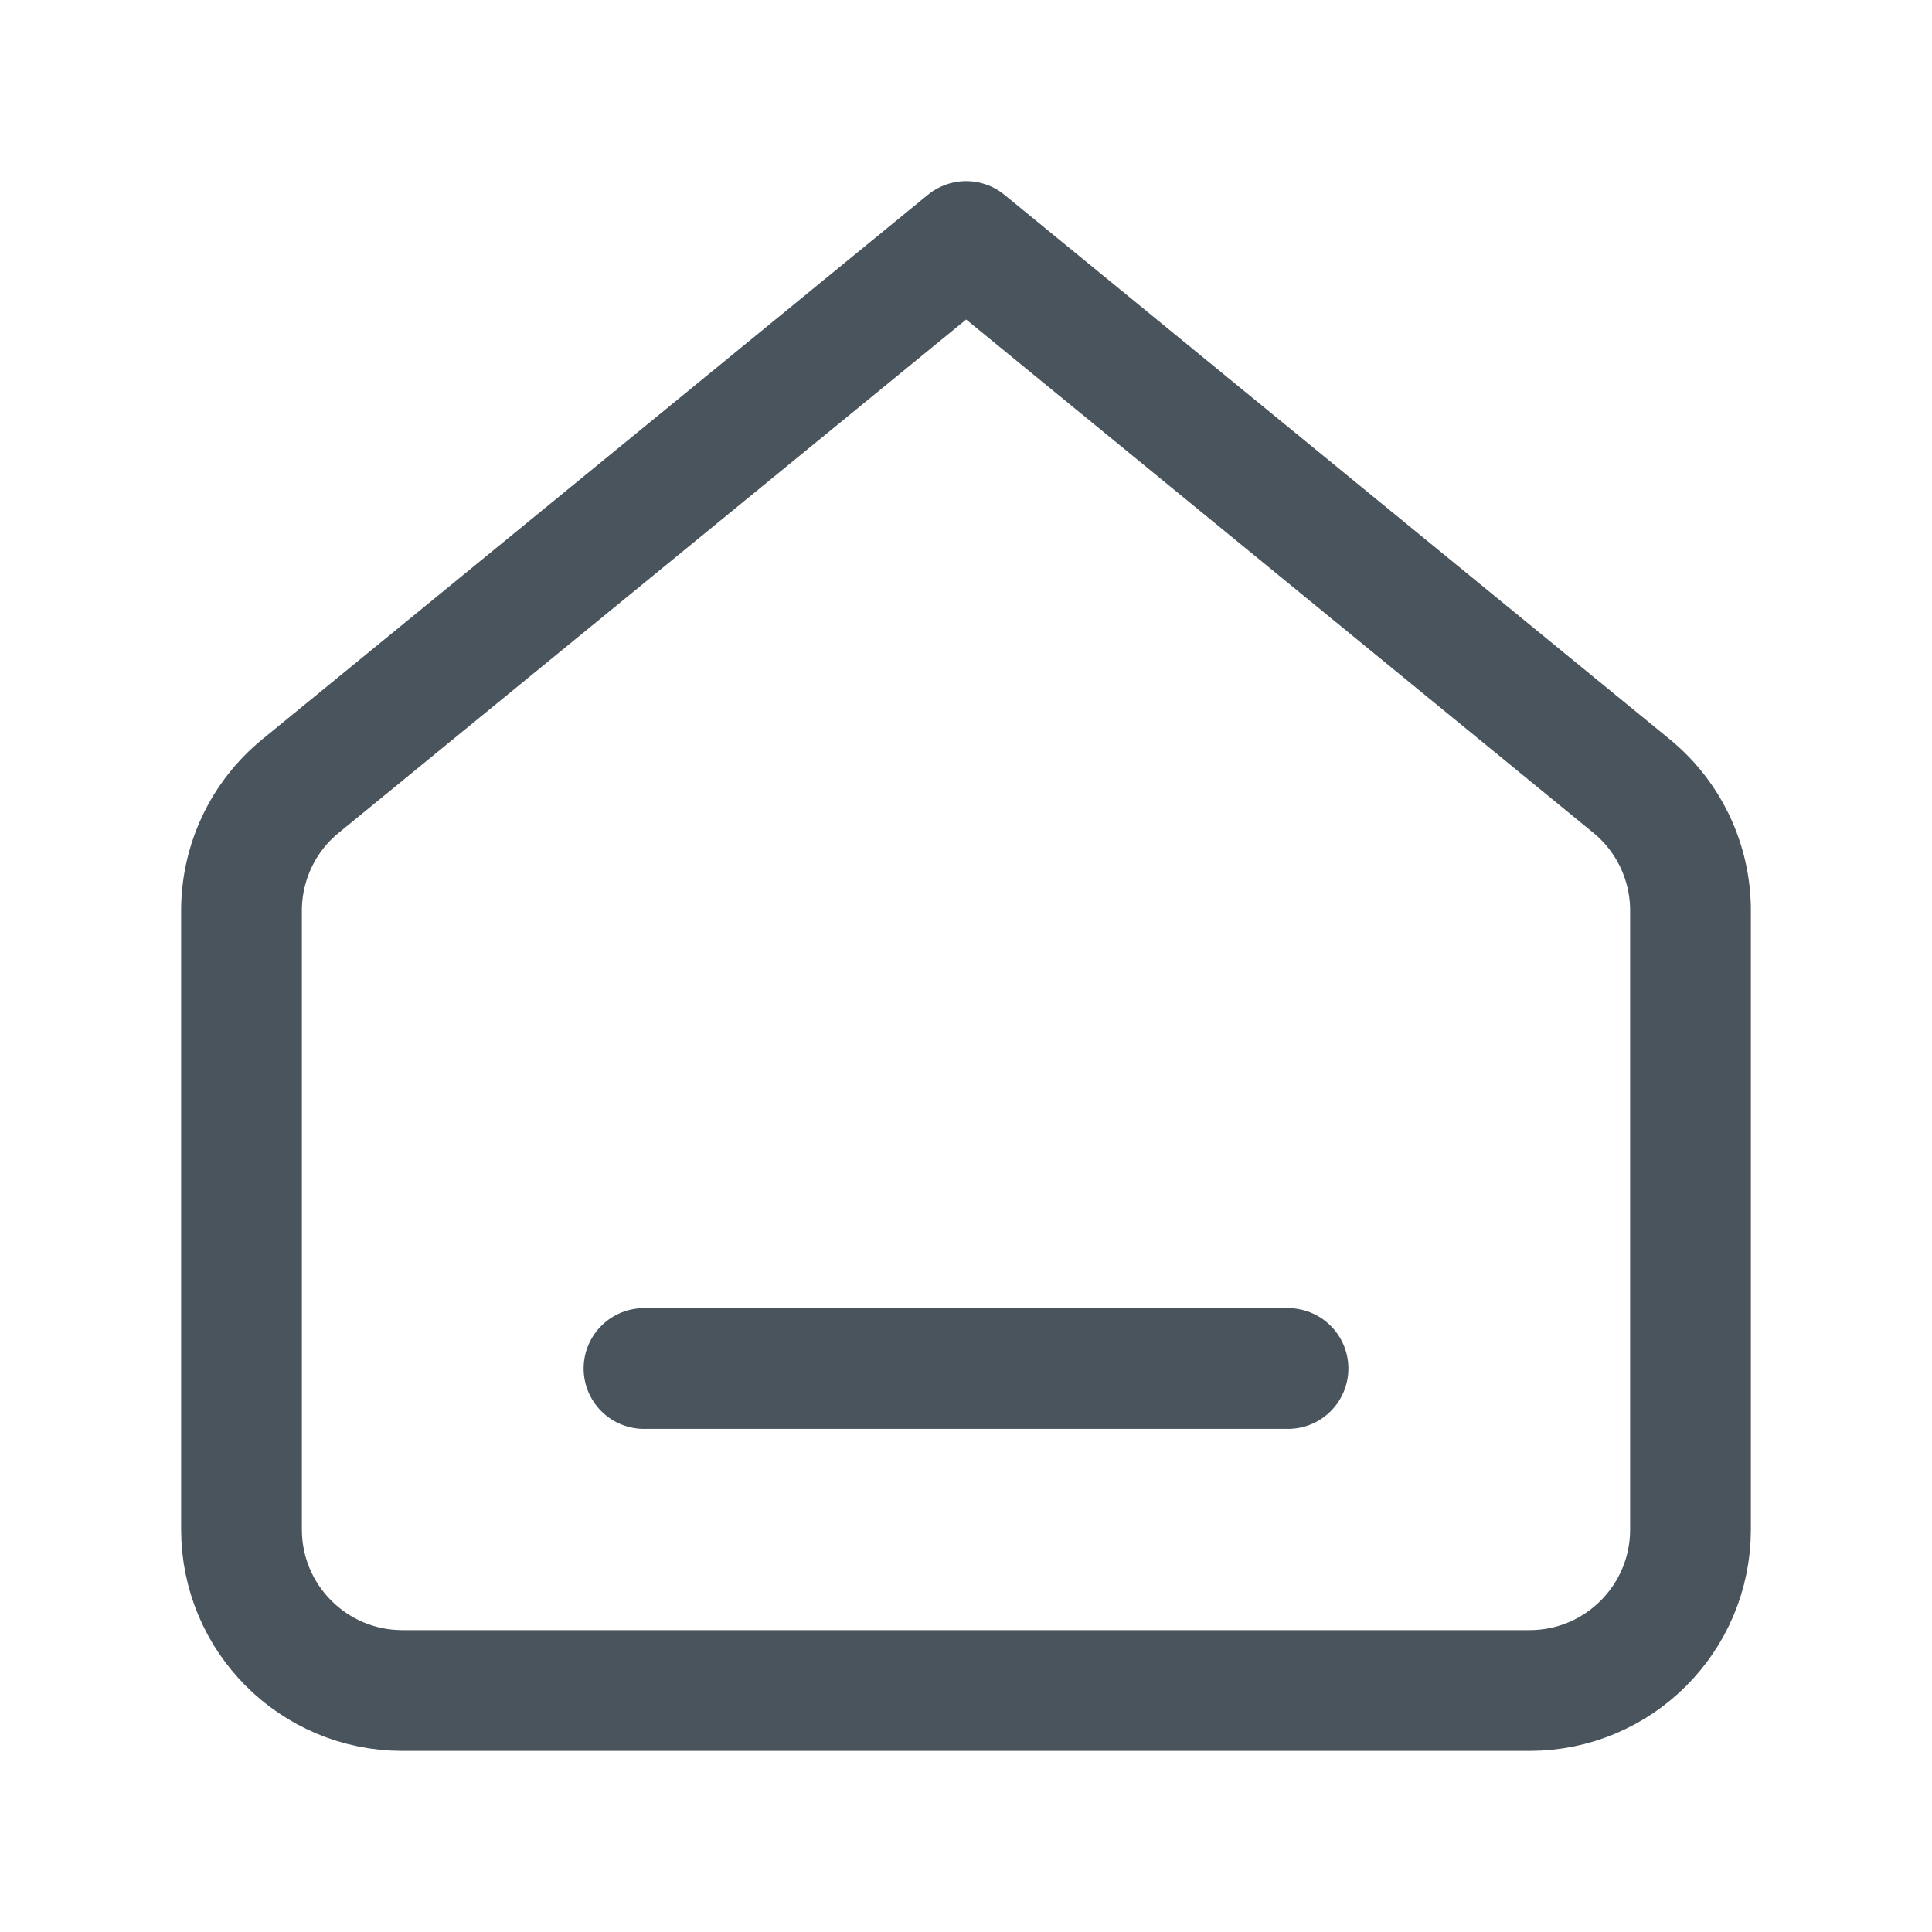
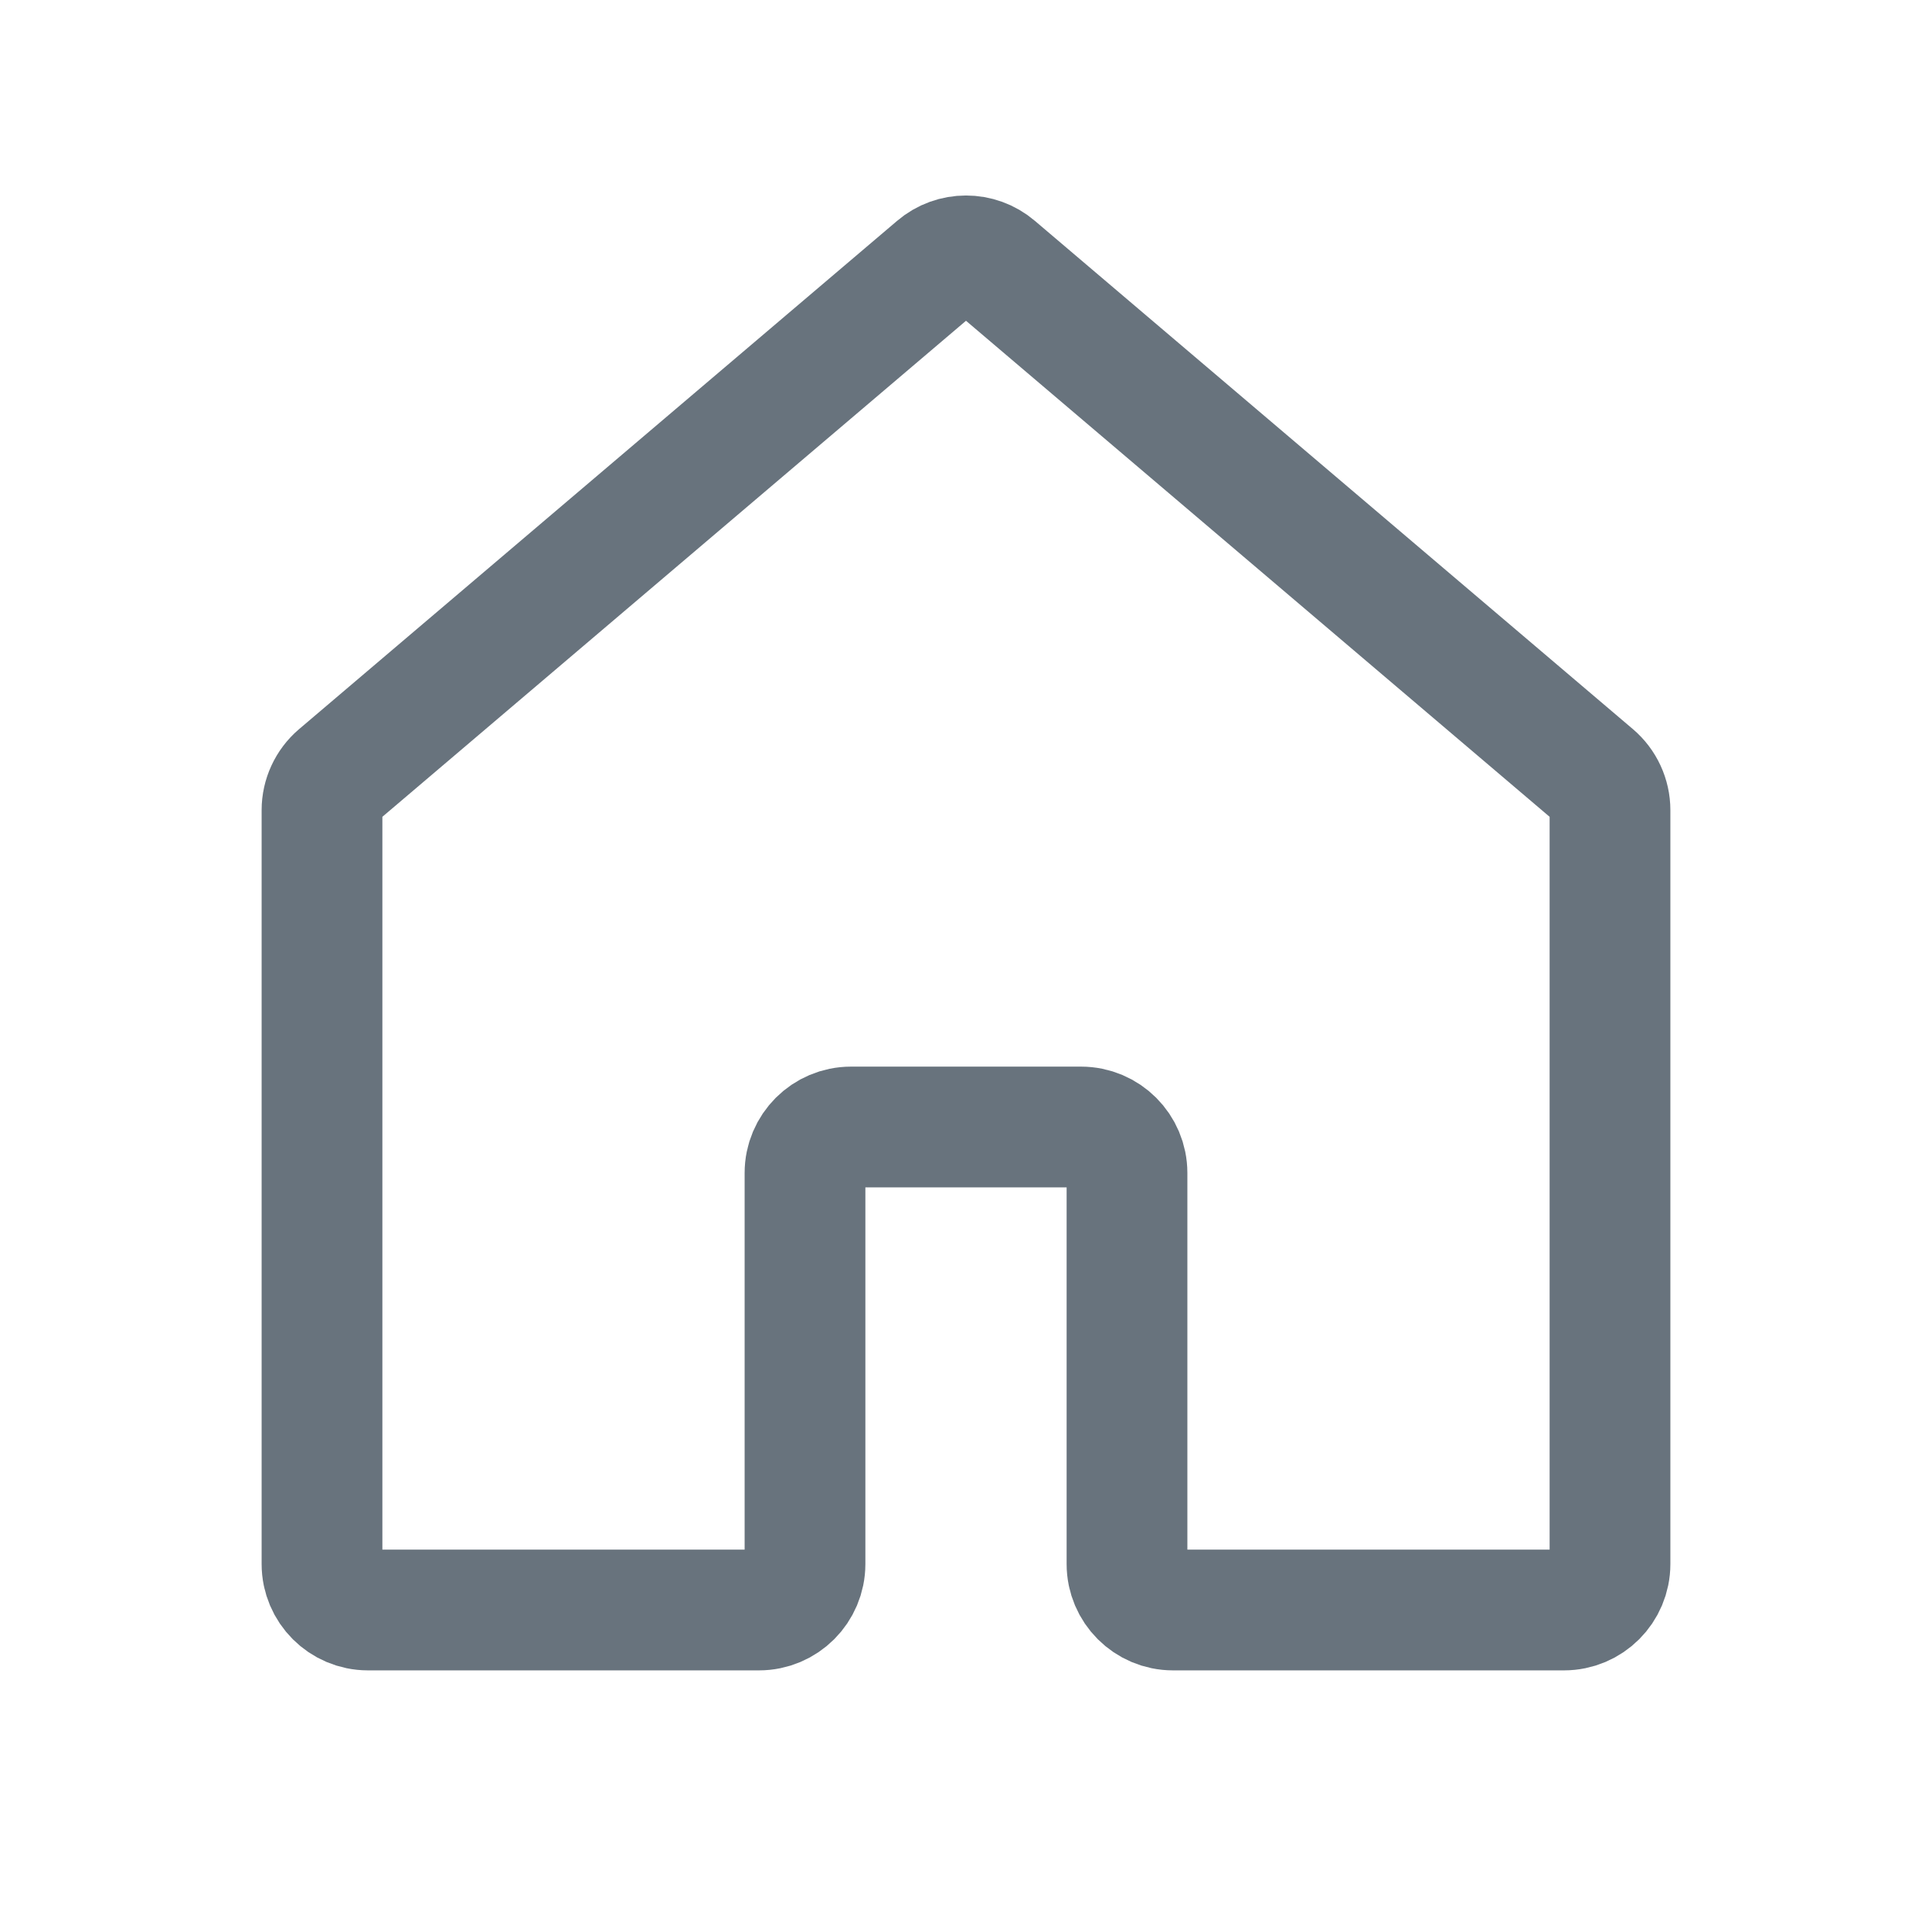
<svg xmlns="http://www.w3.org/2000/svg" width="24" height="24" viewBox="0 0 24 24" fill="none">
-   <path d="M3.734 9.764L12.002 3L20.267 9.764C20.731 10.143 21 10.712 21 11.311V19C21 20.105 20.105 21 19 21H5C3.895 21 3 20.105 3 19V11.312C3 10.712 3.269 10.143 3.734 9.764V9.764Z" stroke="#49545C" stroke-width="1.5" stroke-linecap="round" stroke-linejoin="round" />
-   <path d="M8 17H16" stroke="#49545C" stroke-width="1.5" stroke-linecap="round" stroke-linejoin="round" />
+   <path d="M4 10.064V19.429C4 19.744 4.256 20 4.571 20H9.429C9.744 20 10 19.744 10 19.429V14.571C10 14.256 10.256 14 10.571 14H13.429C13.744 14 14 14.256 14 14.571V19.429C14 19.744 14.256 20 14.571 20H19.429C19.744 20 20 19.744 20 19.429V10.064C20 9.897 19.926 9.737 19.799 9.629L12.37 3.315C12.157 3.133 11.843 3.133 11.63 3.315L4.201 9.629C4.074 9.737 4 9.897 4 10.064Z" stroke="#68737D" stroke-width="1.5" />
</svg>
